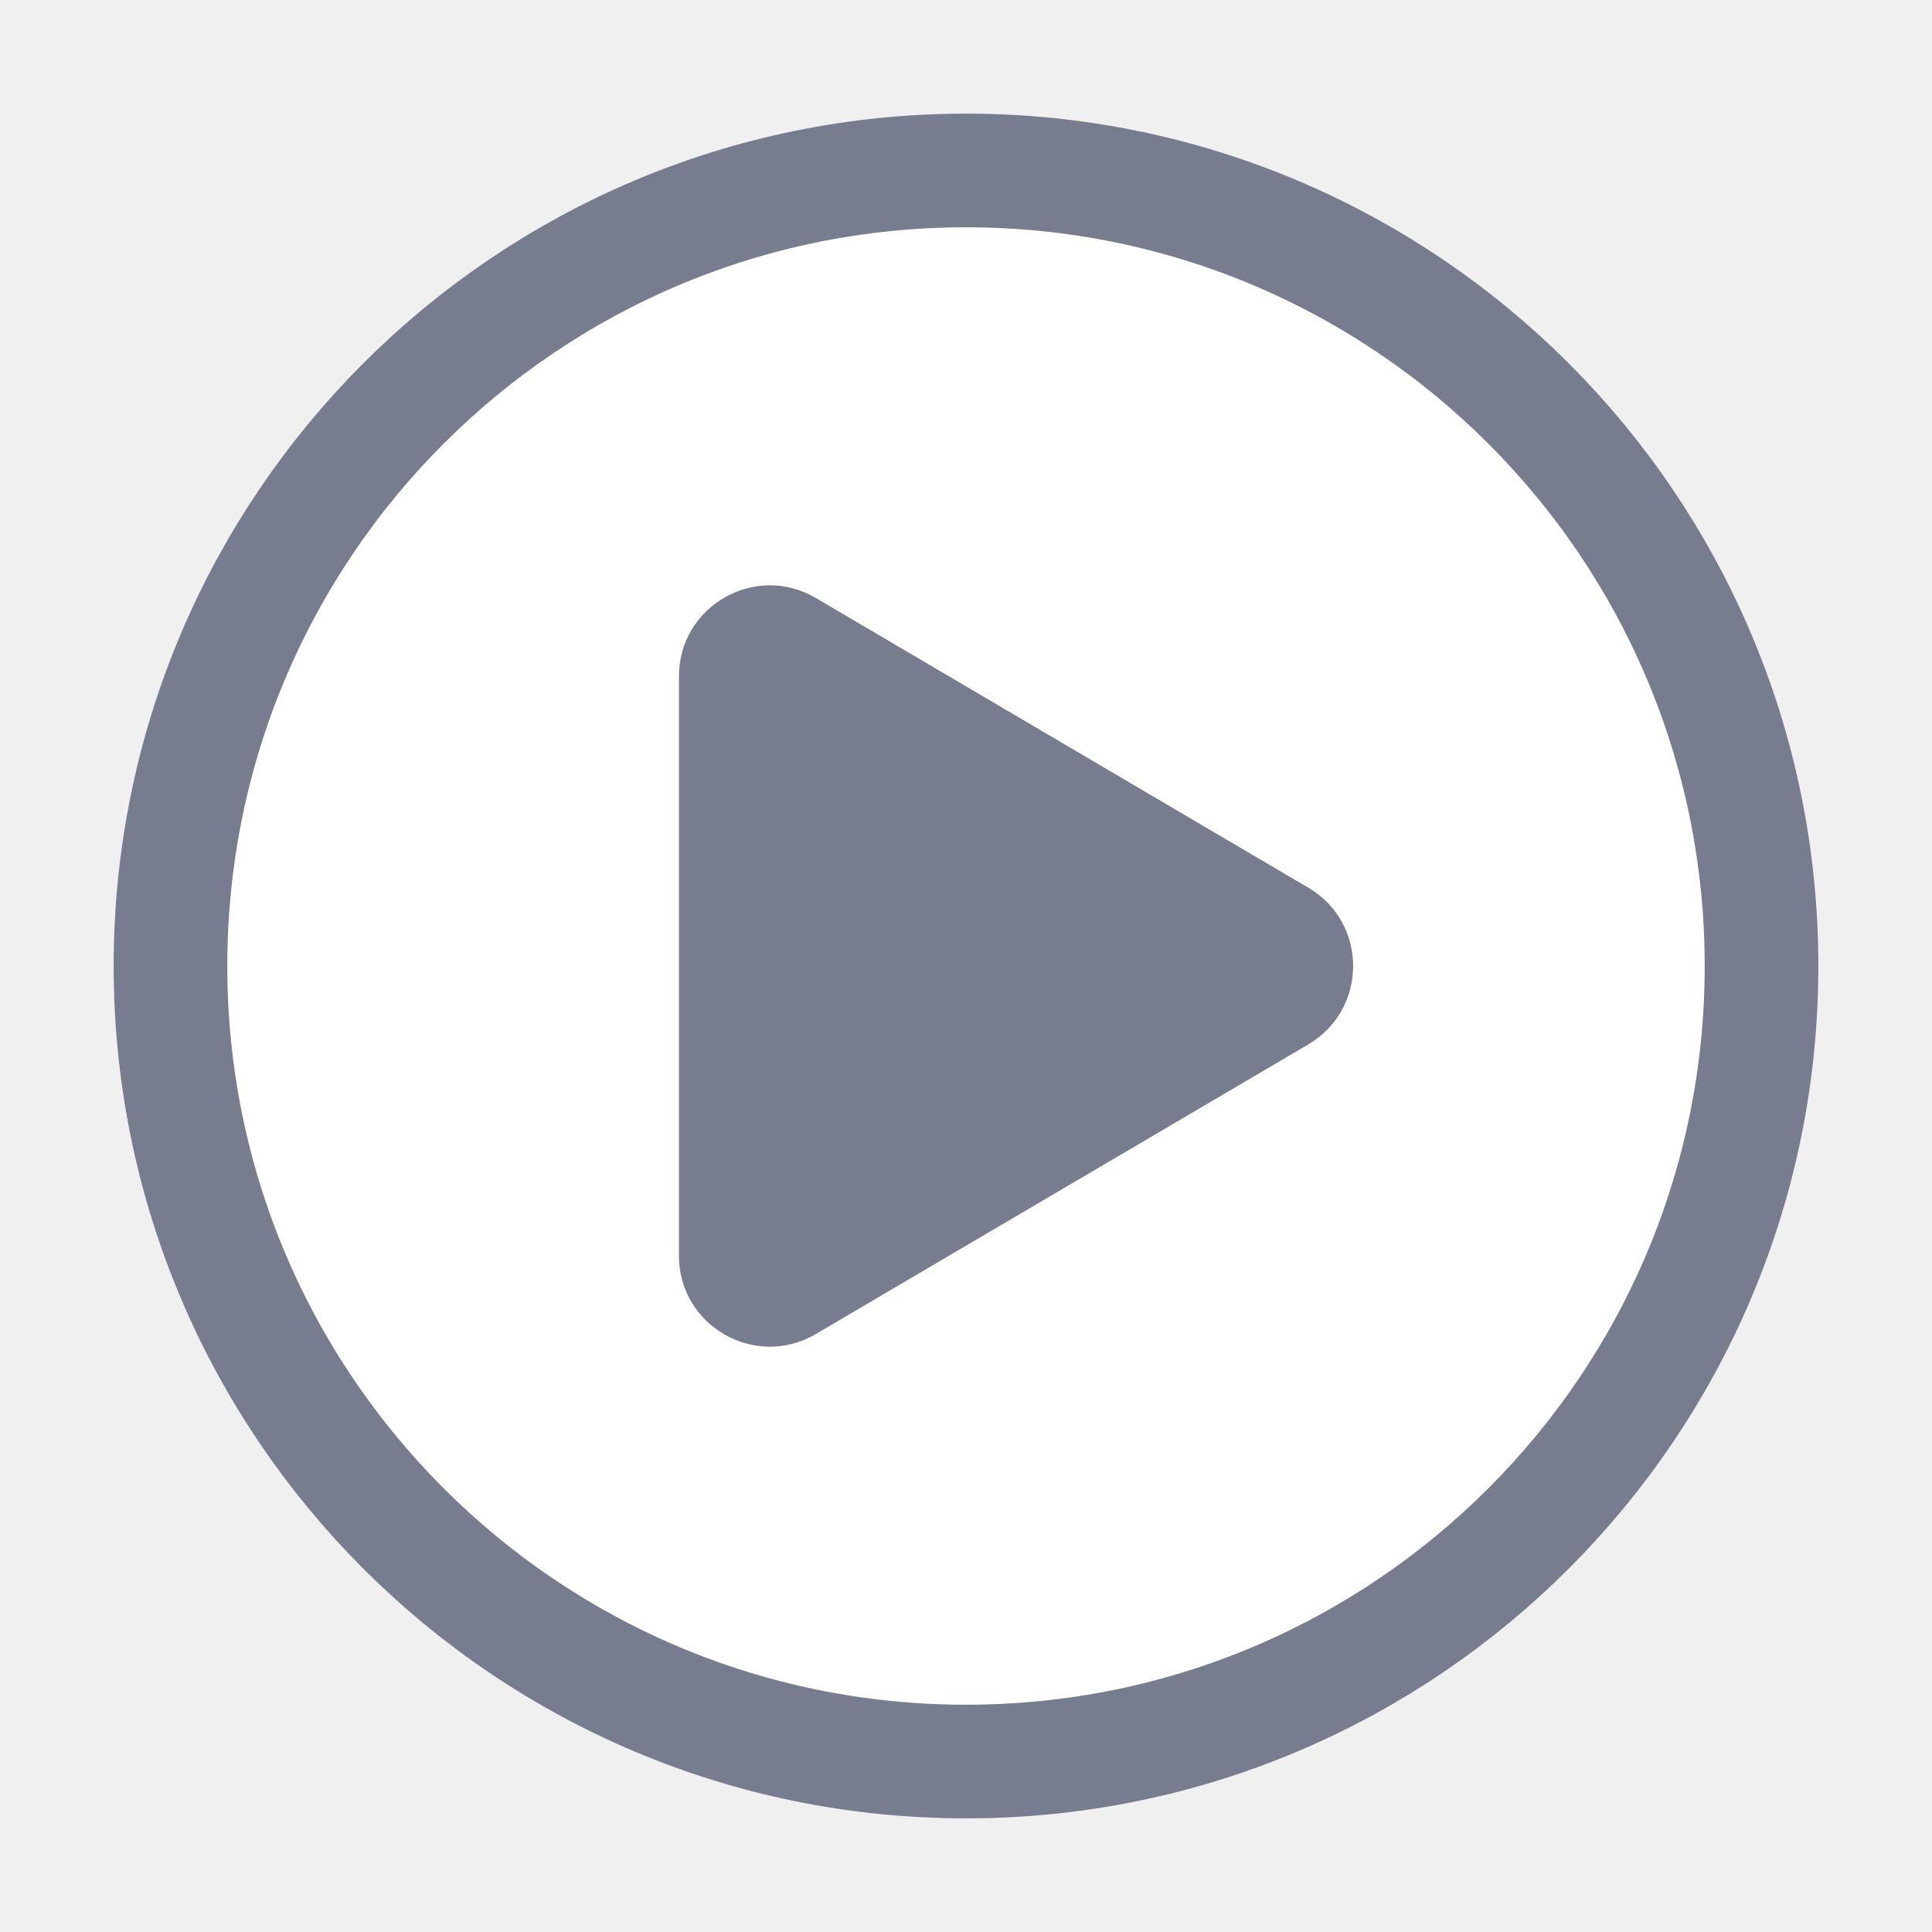
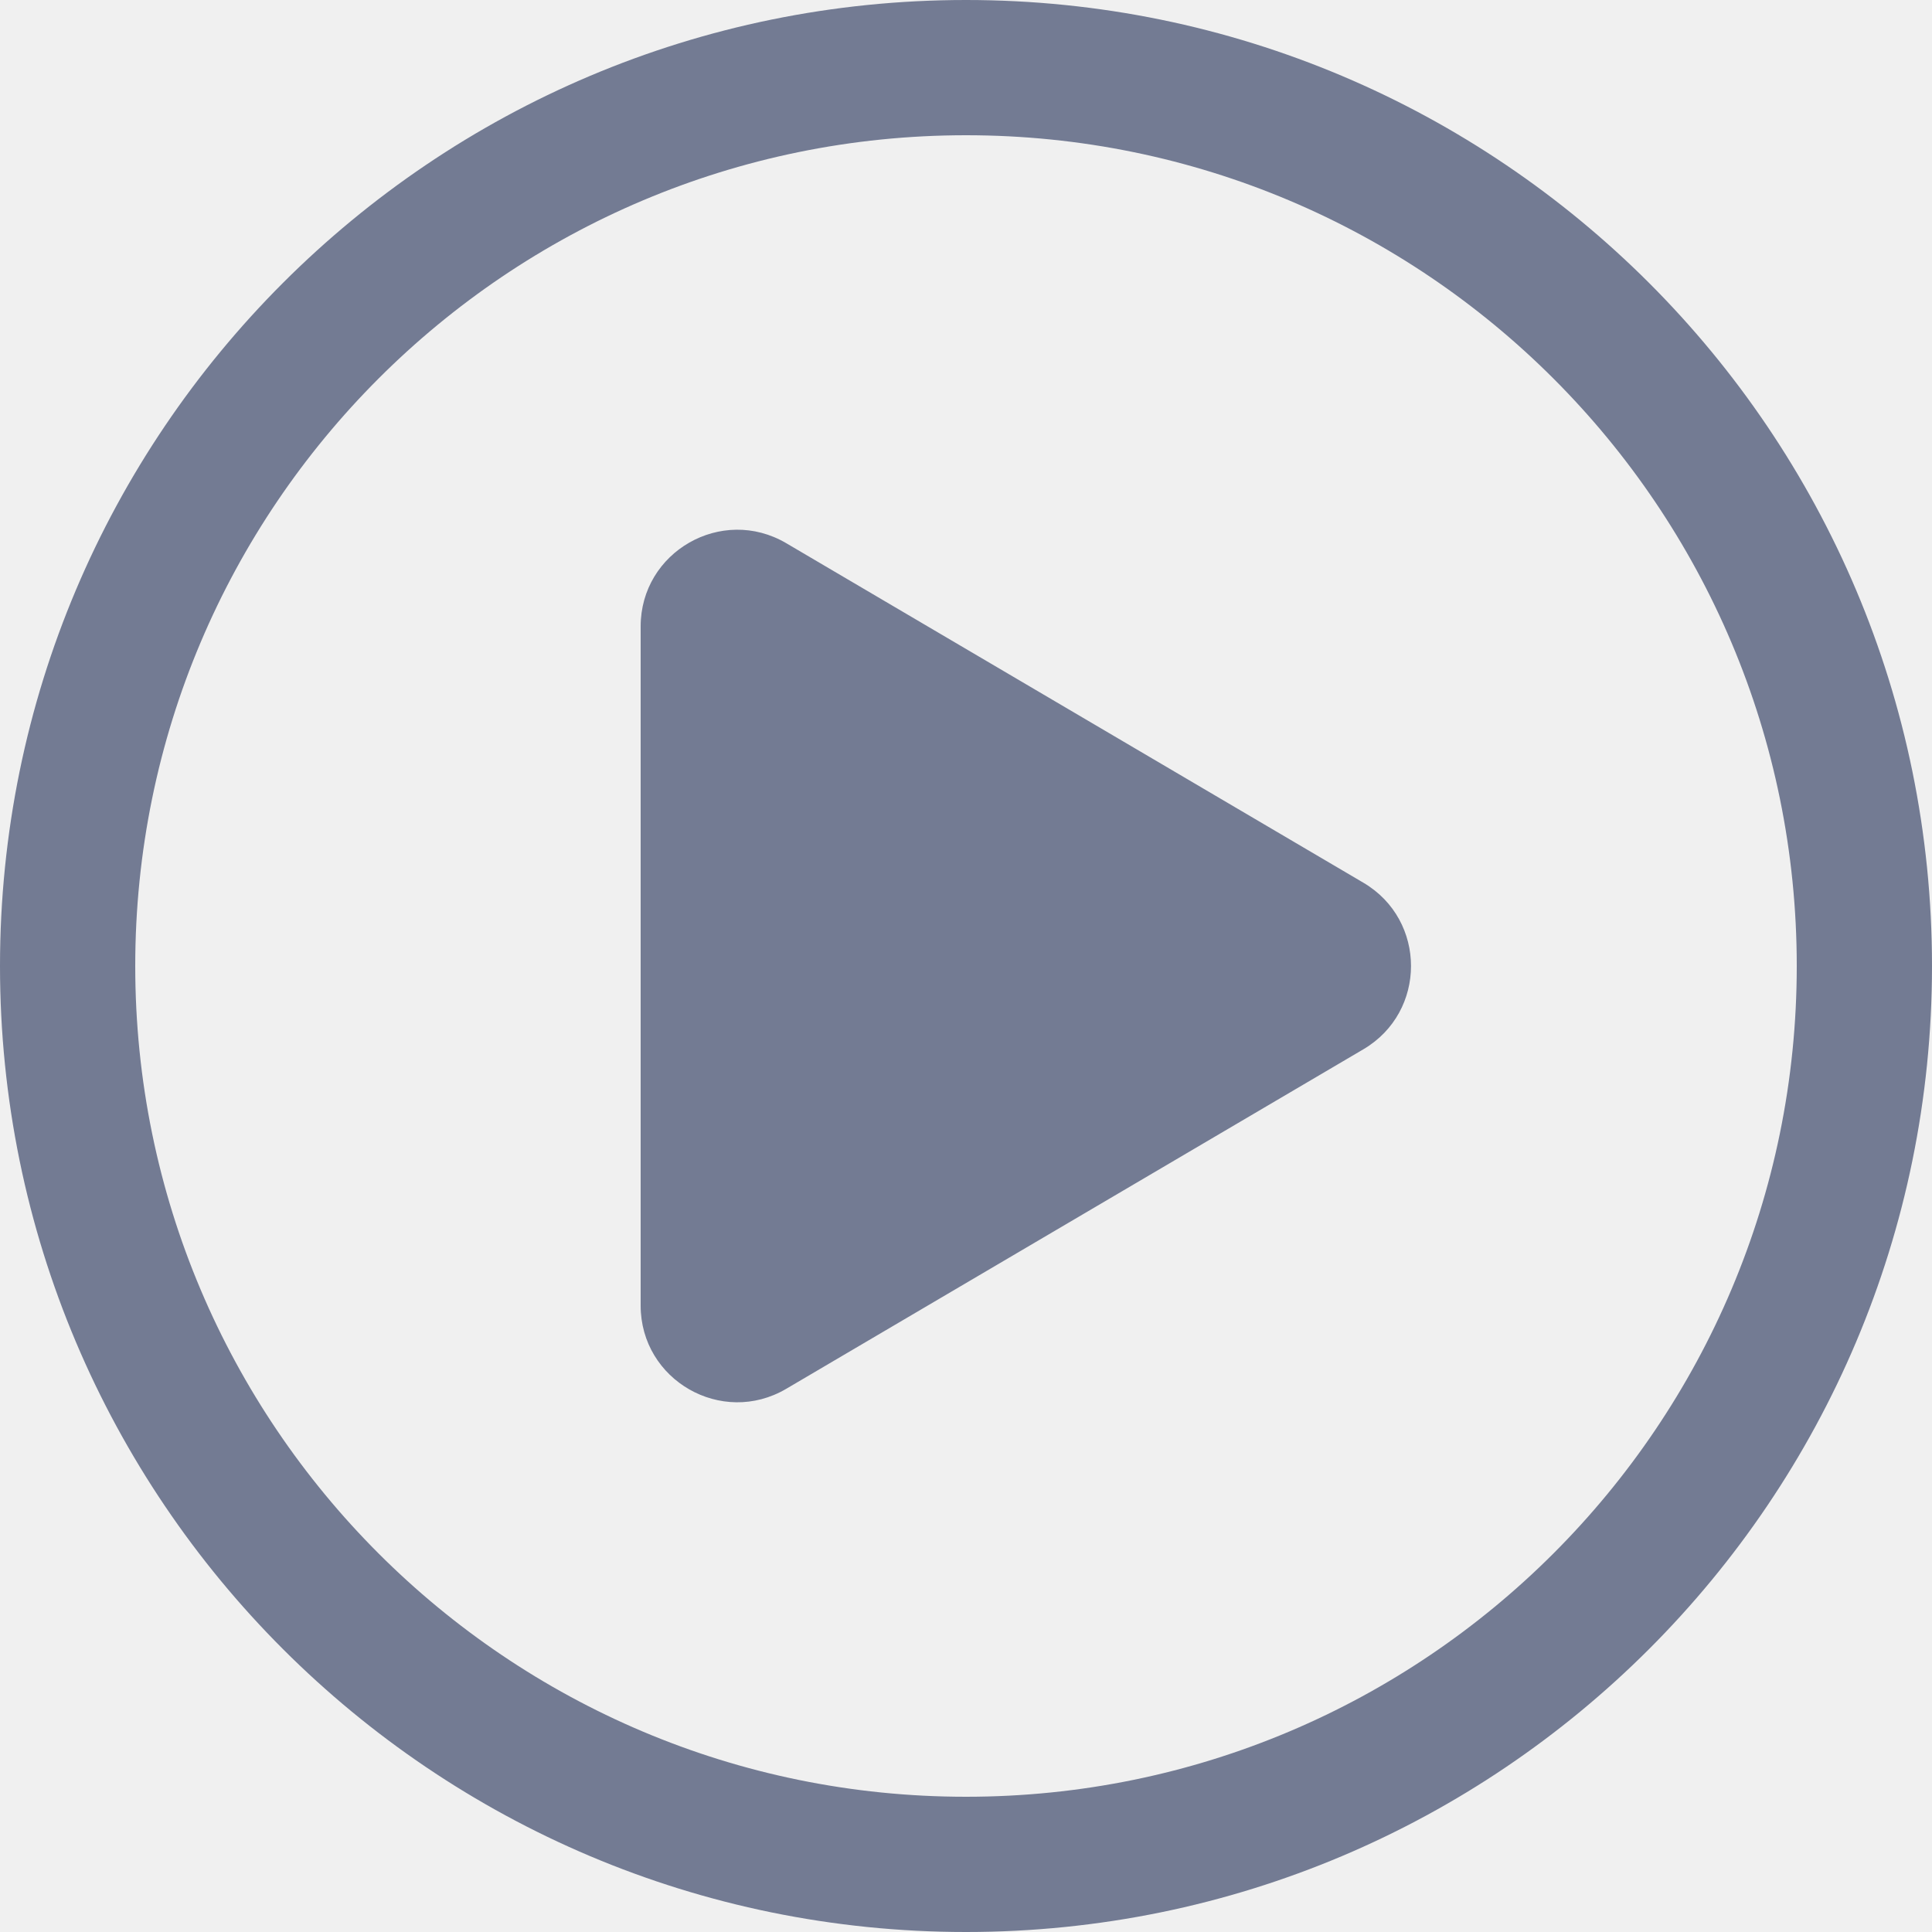
- <svg xmlns="http://www.w3.org/2000/svg" width="17" height="17" viewBox="0 0 17 17" fill="none">
-   <circle cx="8.5" cy="8.5" r="7" fill="white" stroke="#777D8F" />
-   <path d="M11.512 7.811L7.179 5.262C6.646 4.948 5.974 5.333 5.974 5.951V11.049C5.974 11.668 6.646 12.052 7.179 11.738L11.512 9.19C12.038 8.88 12.038 8.12 11.512 7.811Z" fill="#777D8F" />
+ <svg xmlns="http://www.w3.org/2000/svg" width="20" height="20" viewBox="0 0 20 20" fill="none">
+   <path fill-rule="evenodd" clip-rule="evenodd" d="M18.6 10C18.6 14.75 14.75 18.6 10 18.6C5.25 18.6 1.4 14.75 1.4 10C1.4 5.25 5.25 1.4 10 1.4C14.75 1.4 18.6 5.25 18.6 10ZM20 10C20 15.523 15.523 20 10 20C4.477 20 0 15.523 0 10C0 4.477 4.477 0 10 0C15.523 0 20 4.477 20 10ZM8.139 5.623L14.114 9.138C14.771 9.525 14.771 10.475 14.114 10.862L8.139 14.377C7.472 14.769 6.632 14.288 6.632 13.515V6.485C6.632 5.712 7.472 5.231 8.139 5.623Z" fill="#737B93" />
</svg>
